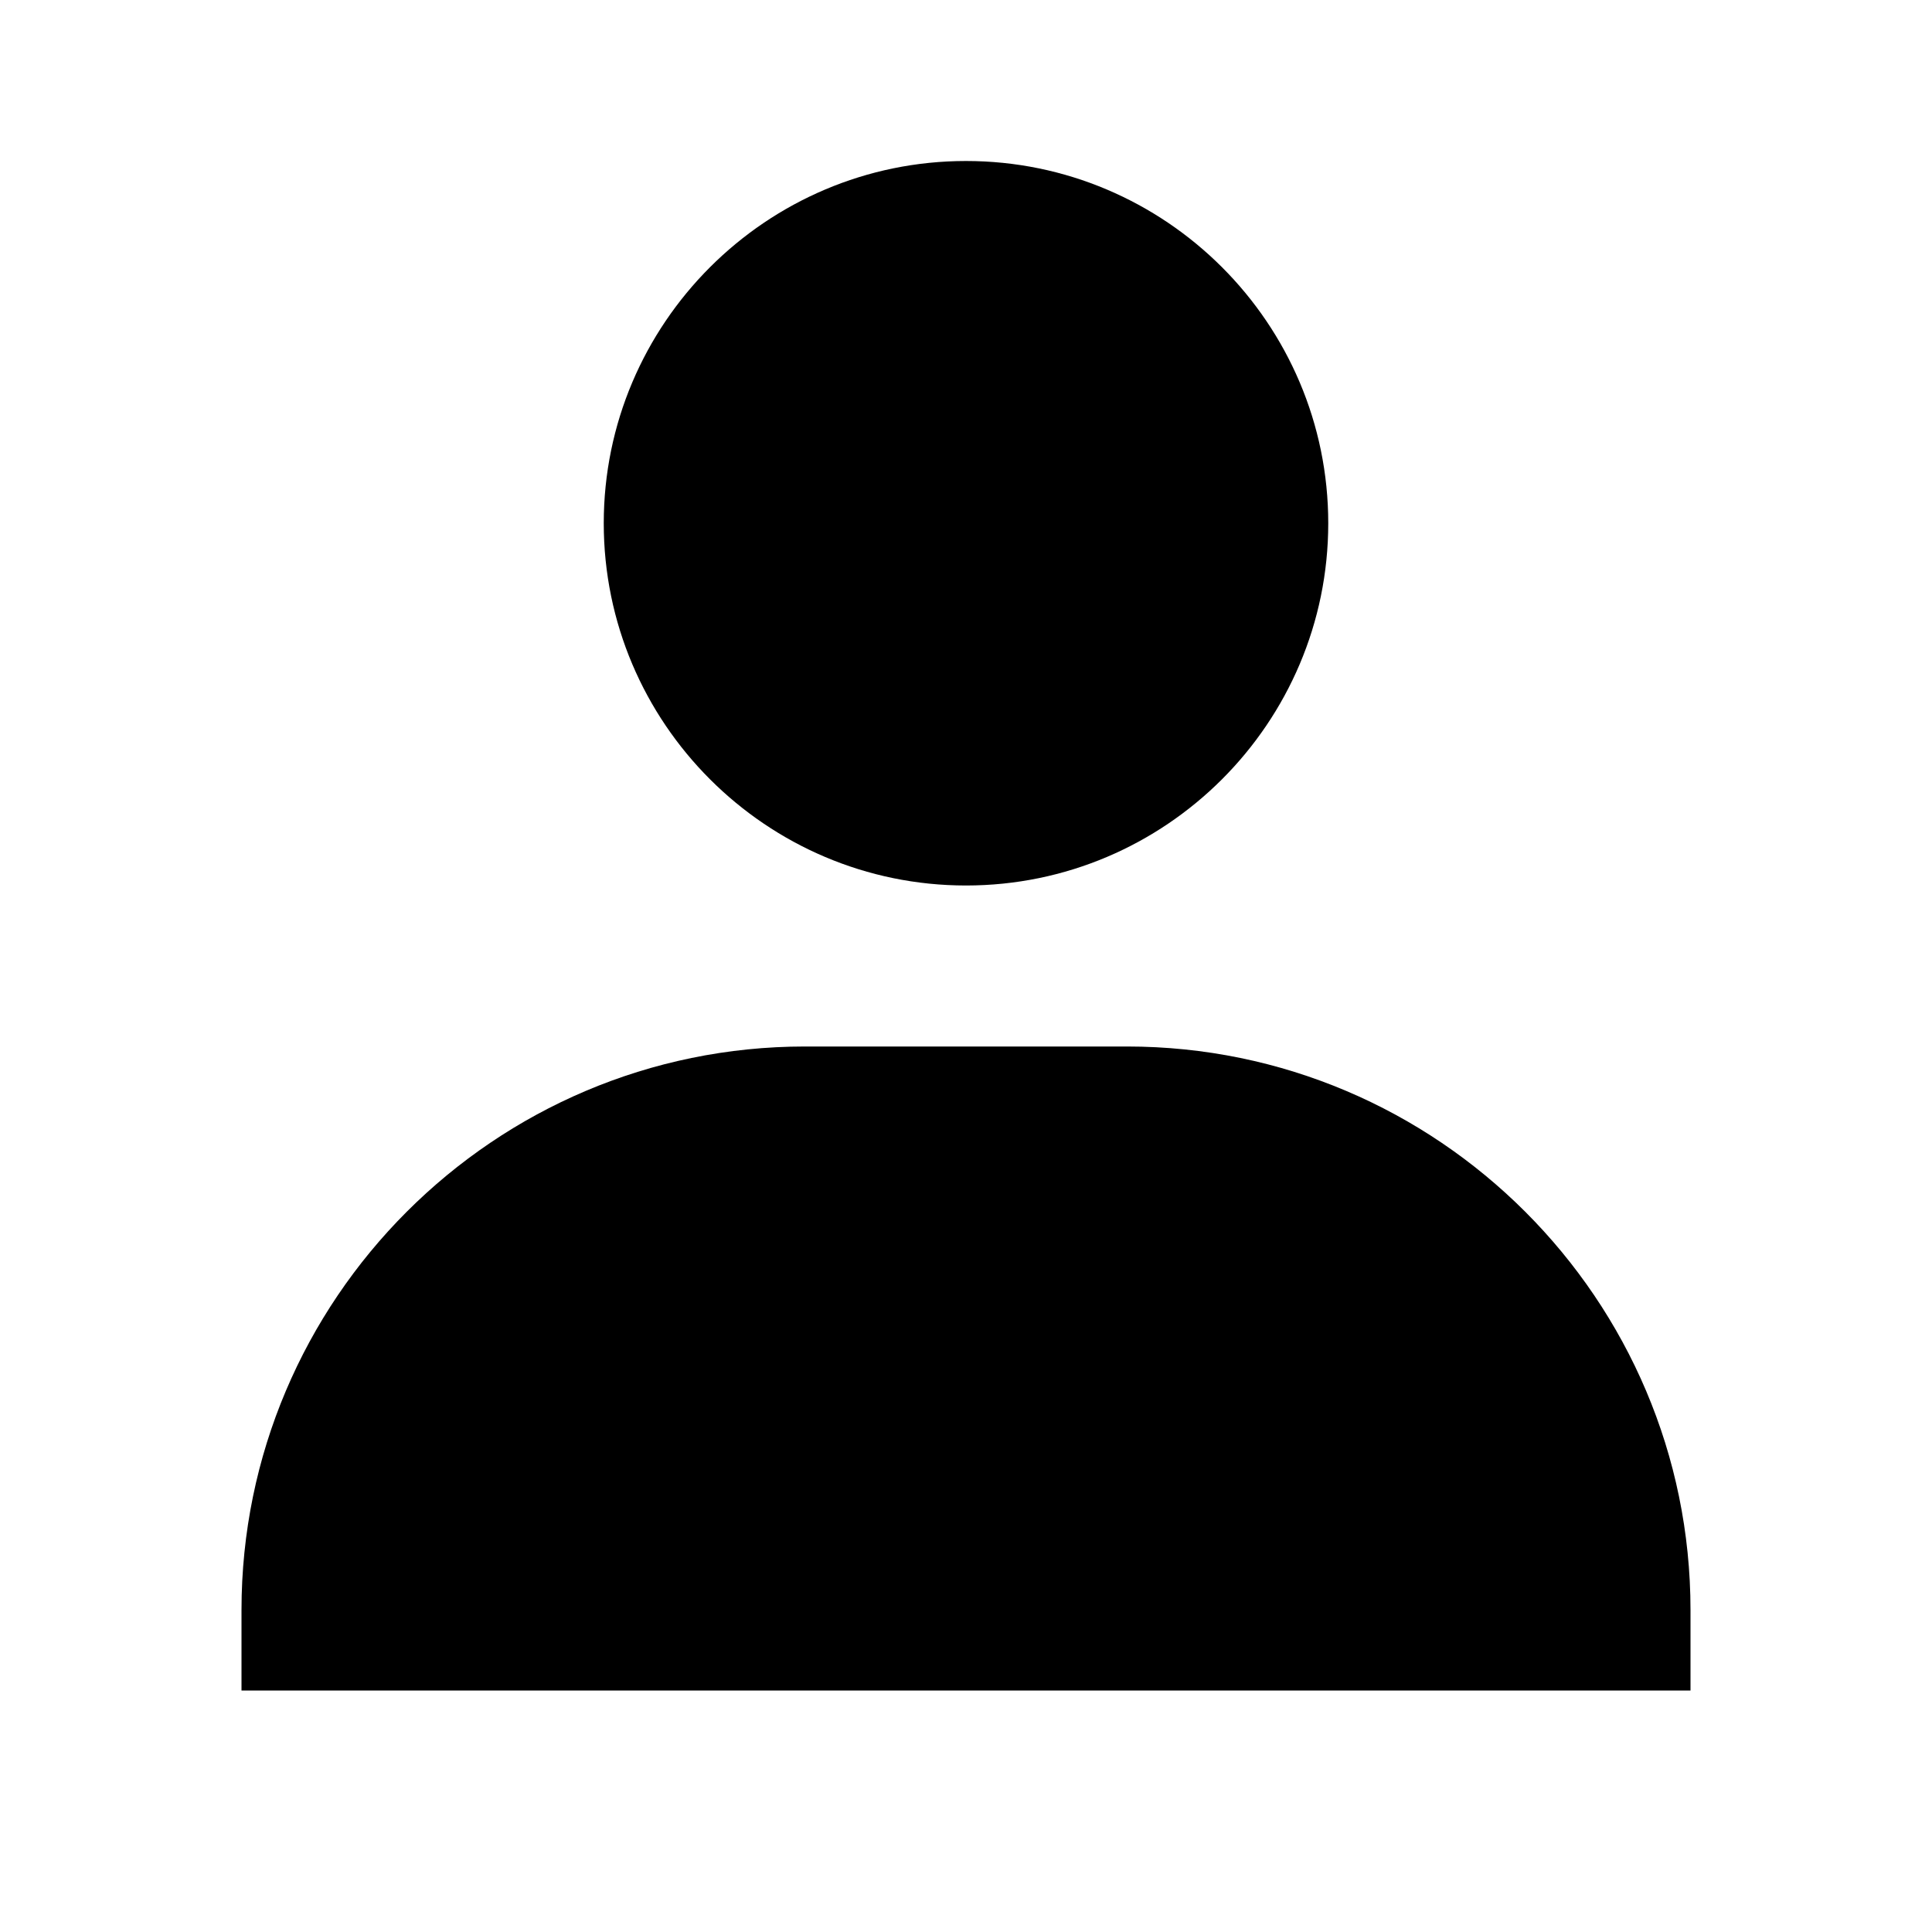
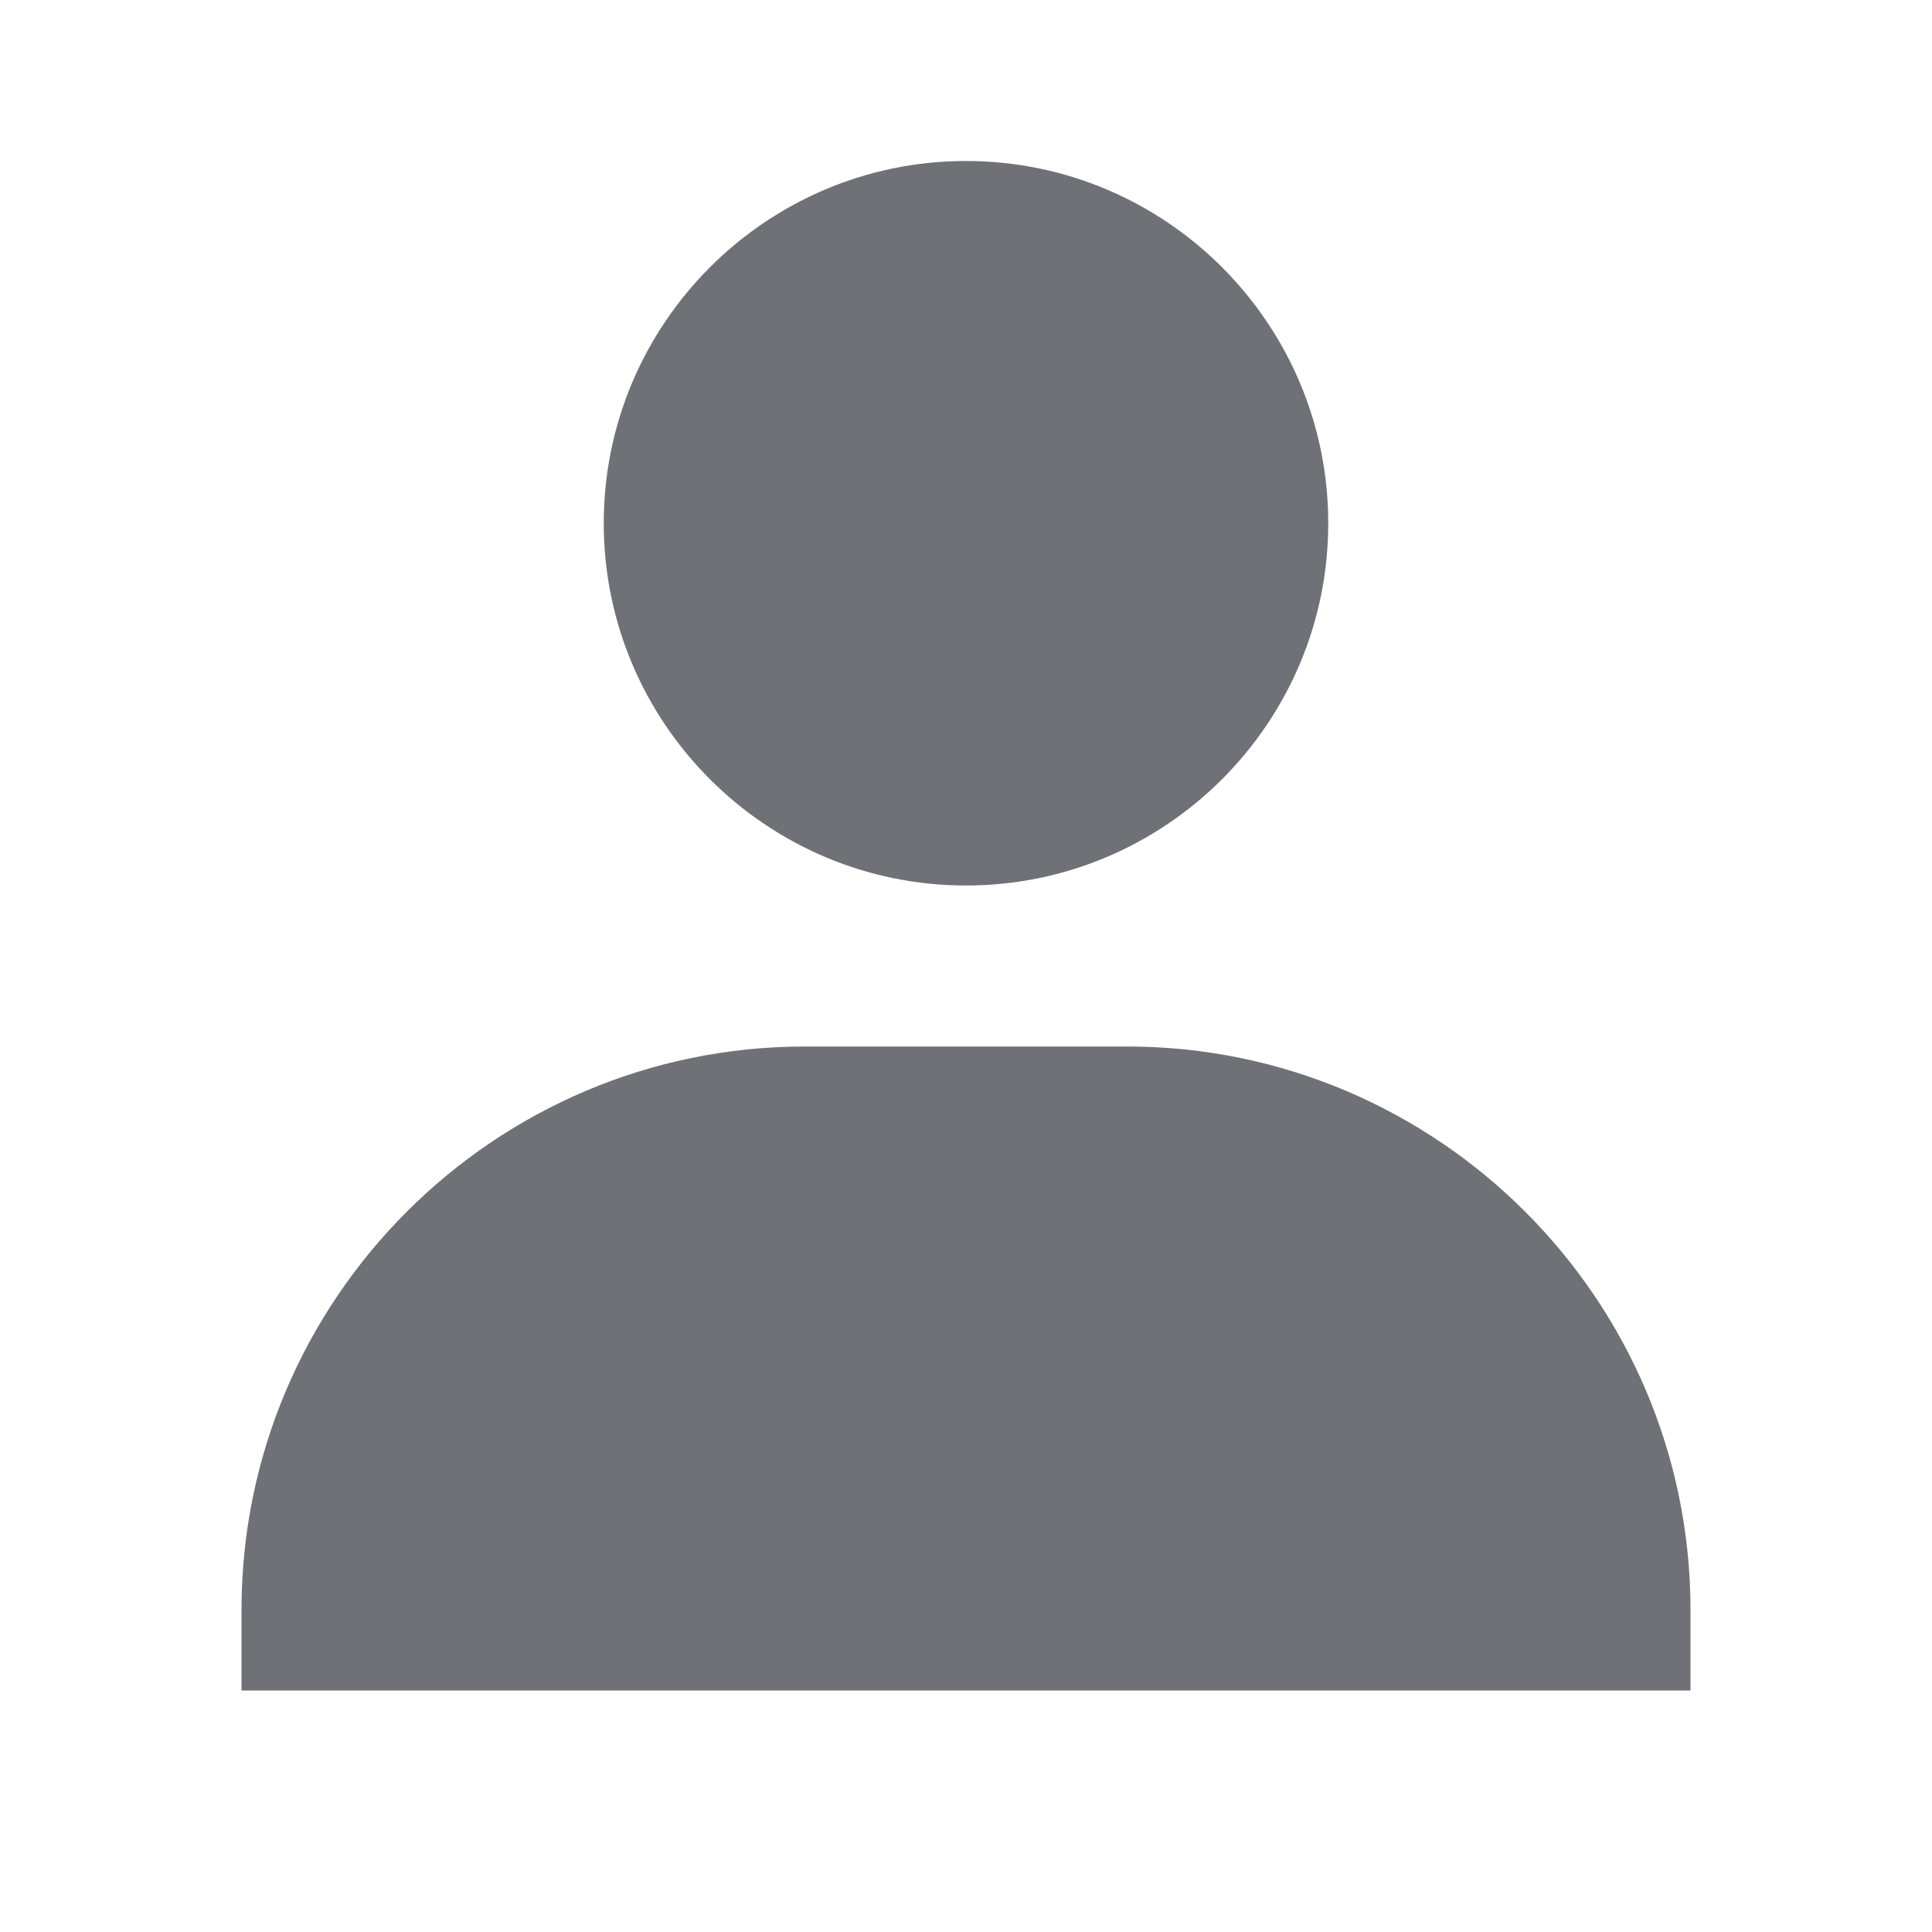
<svg xmlns="http://www.w3.org/2000/svg" width="24" height="24" viewBox="0 0 24 24" fill="none">
-   <path d="M7.5 6.5C7.5 8.981 9.519 11 12 11C14.481 11 16.5 8.981 16.5 6.5C16.5 4.019 14.481 2 12 2C9.519 2 7.5 4.019 7.5 6.5ZM20 21H21V20C21 16.141 17.859 13 14 13H10C6.14 13 3 16.141 3 20V21H20Z" fill="black" />
+   <path d="M7.5 6.5C7.5 8.981 9.519 11 12 11C14.481 11 16.5 8.981 16.5 6.5C16.5 4.019 14.481 2 12 2C9.519 2 7.5 4.019 7.5 6.5ZM20 21H21V20C21 16.141 17.859 13 14 13H10C6.14 13 3 16.141 3 20V21H20Z" fill="#707177" />
</svg>
